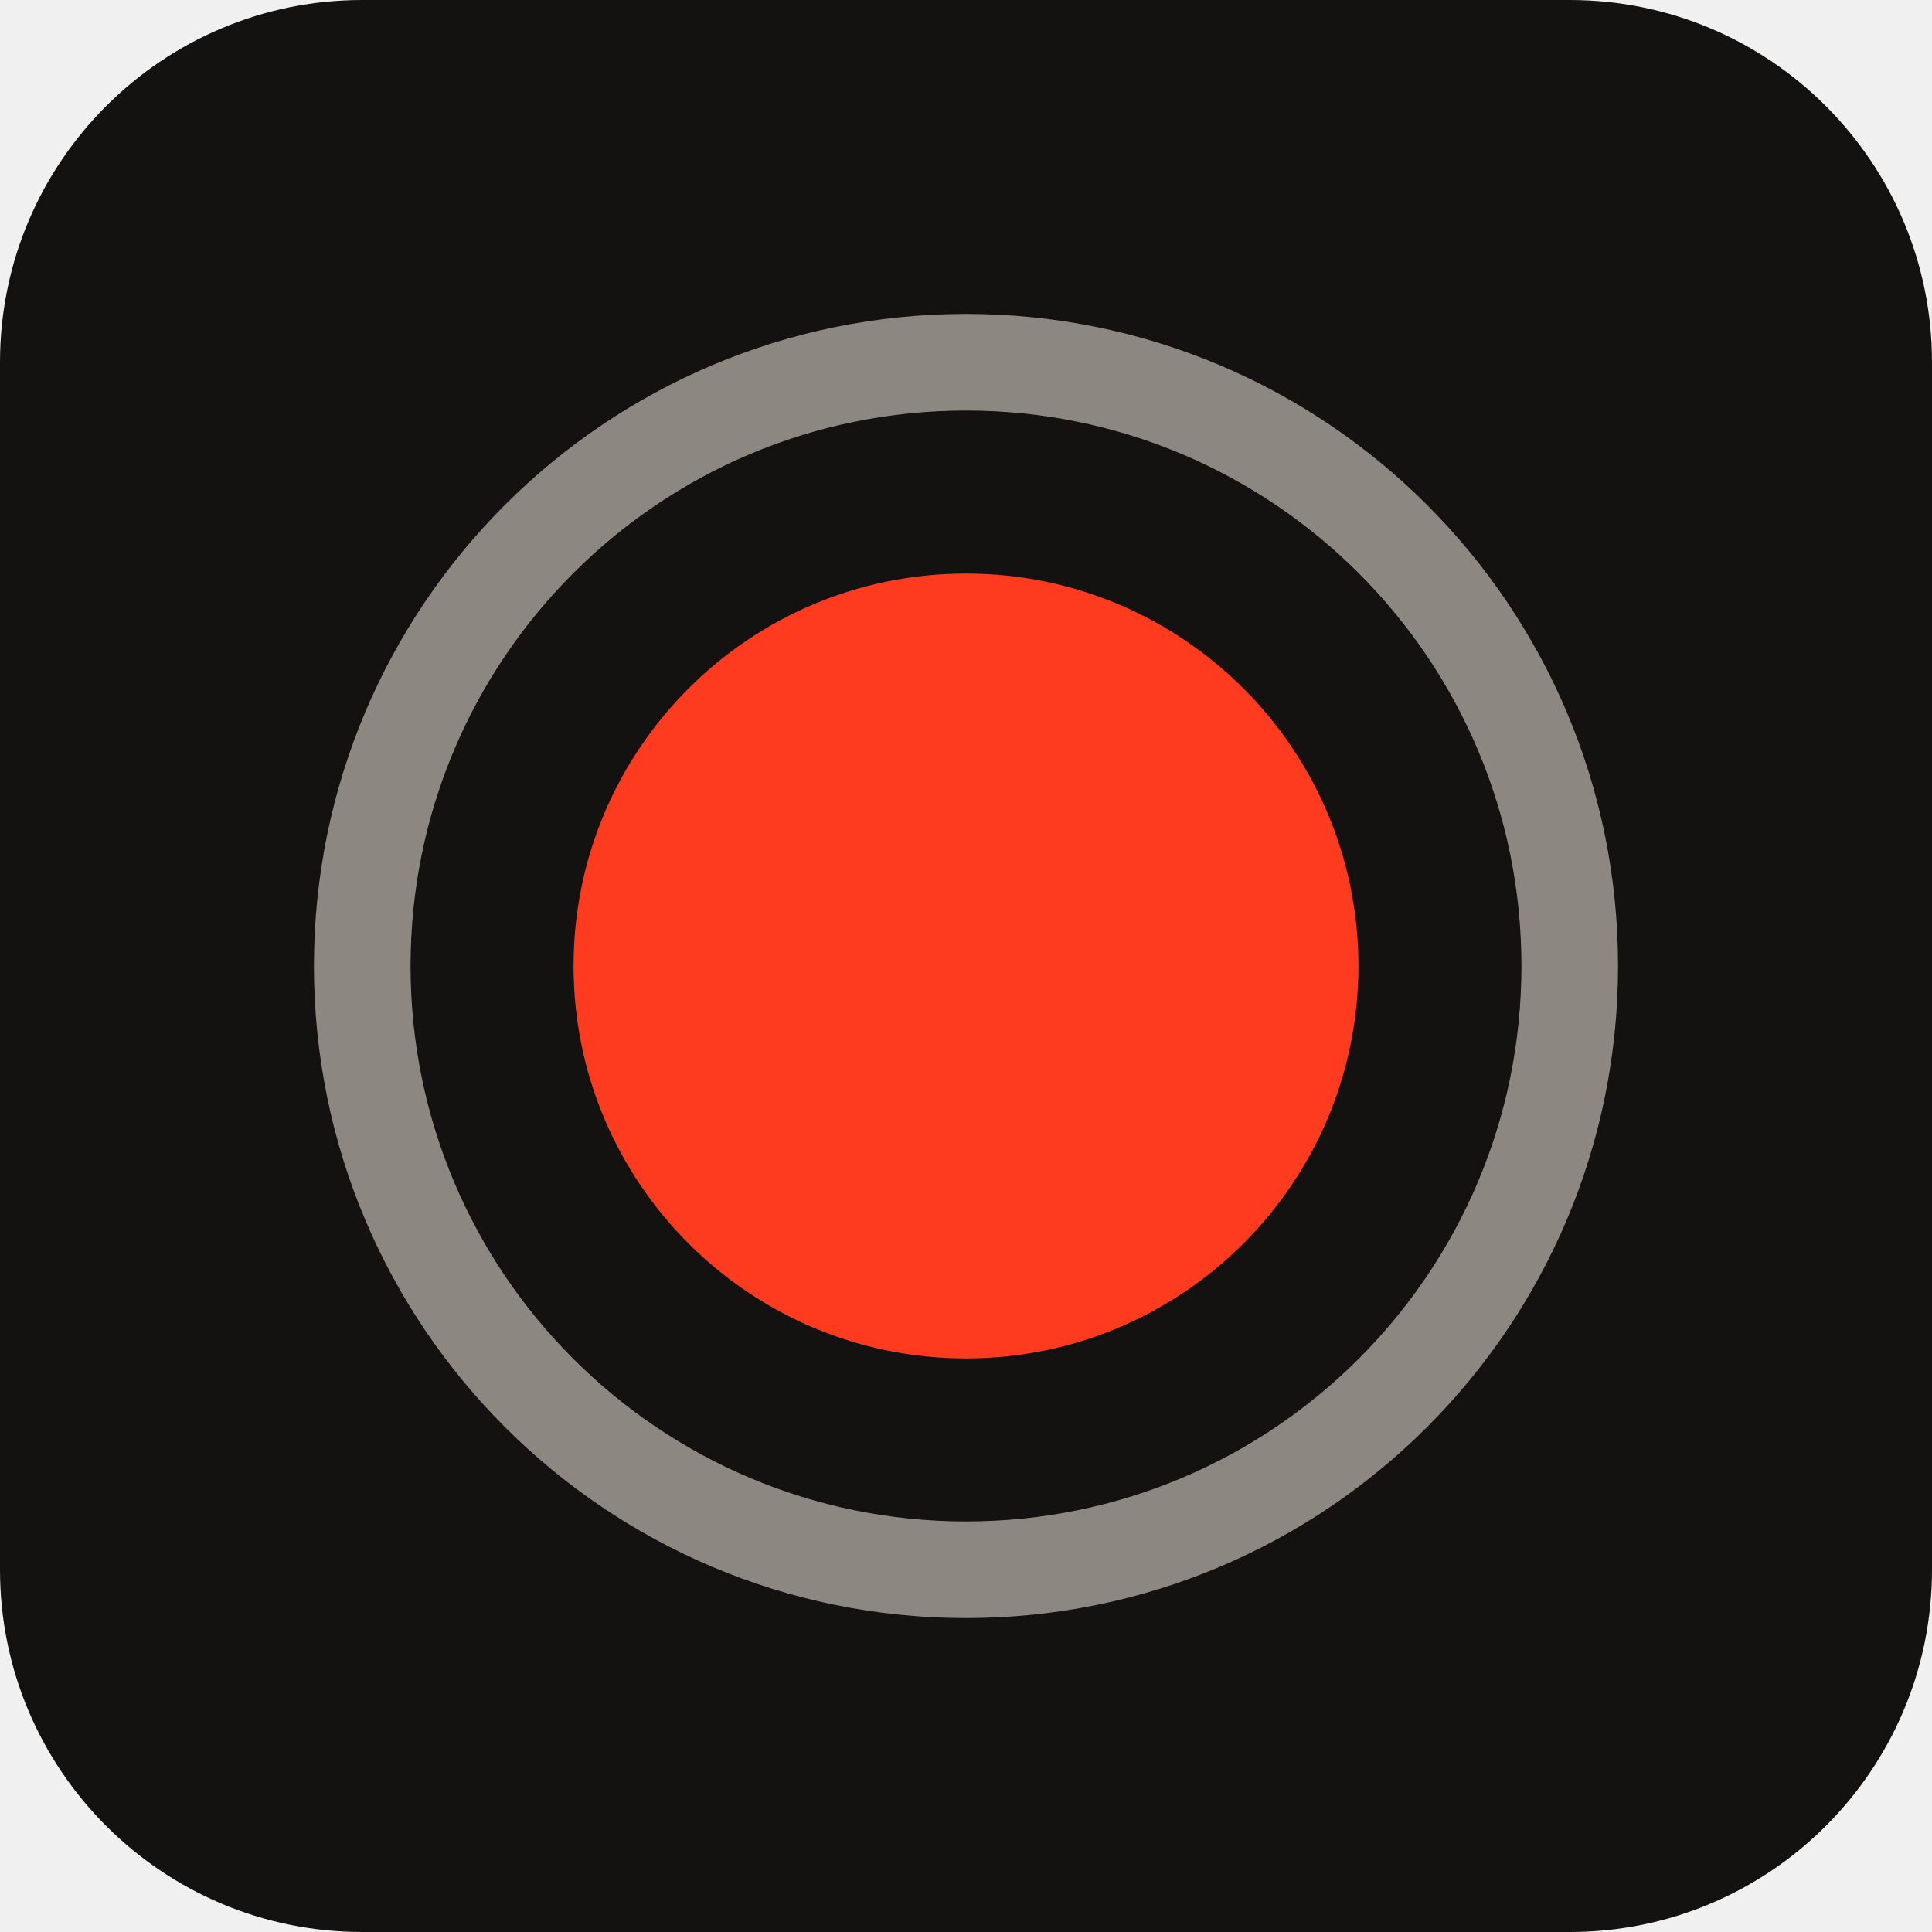
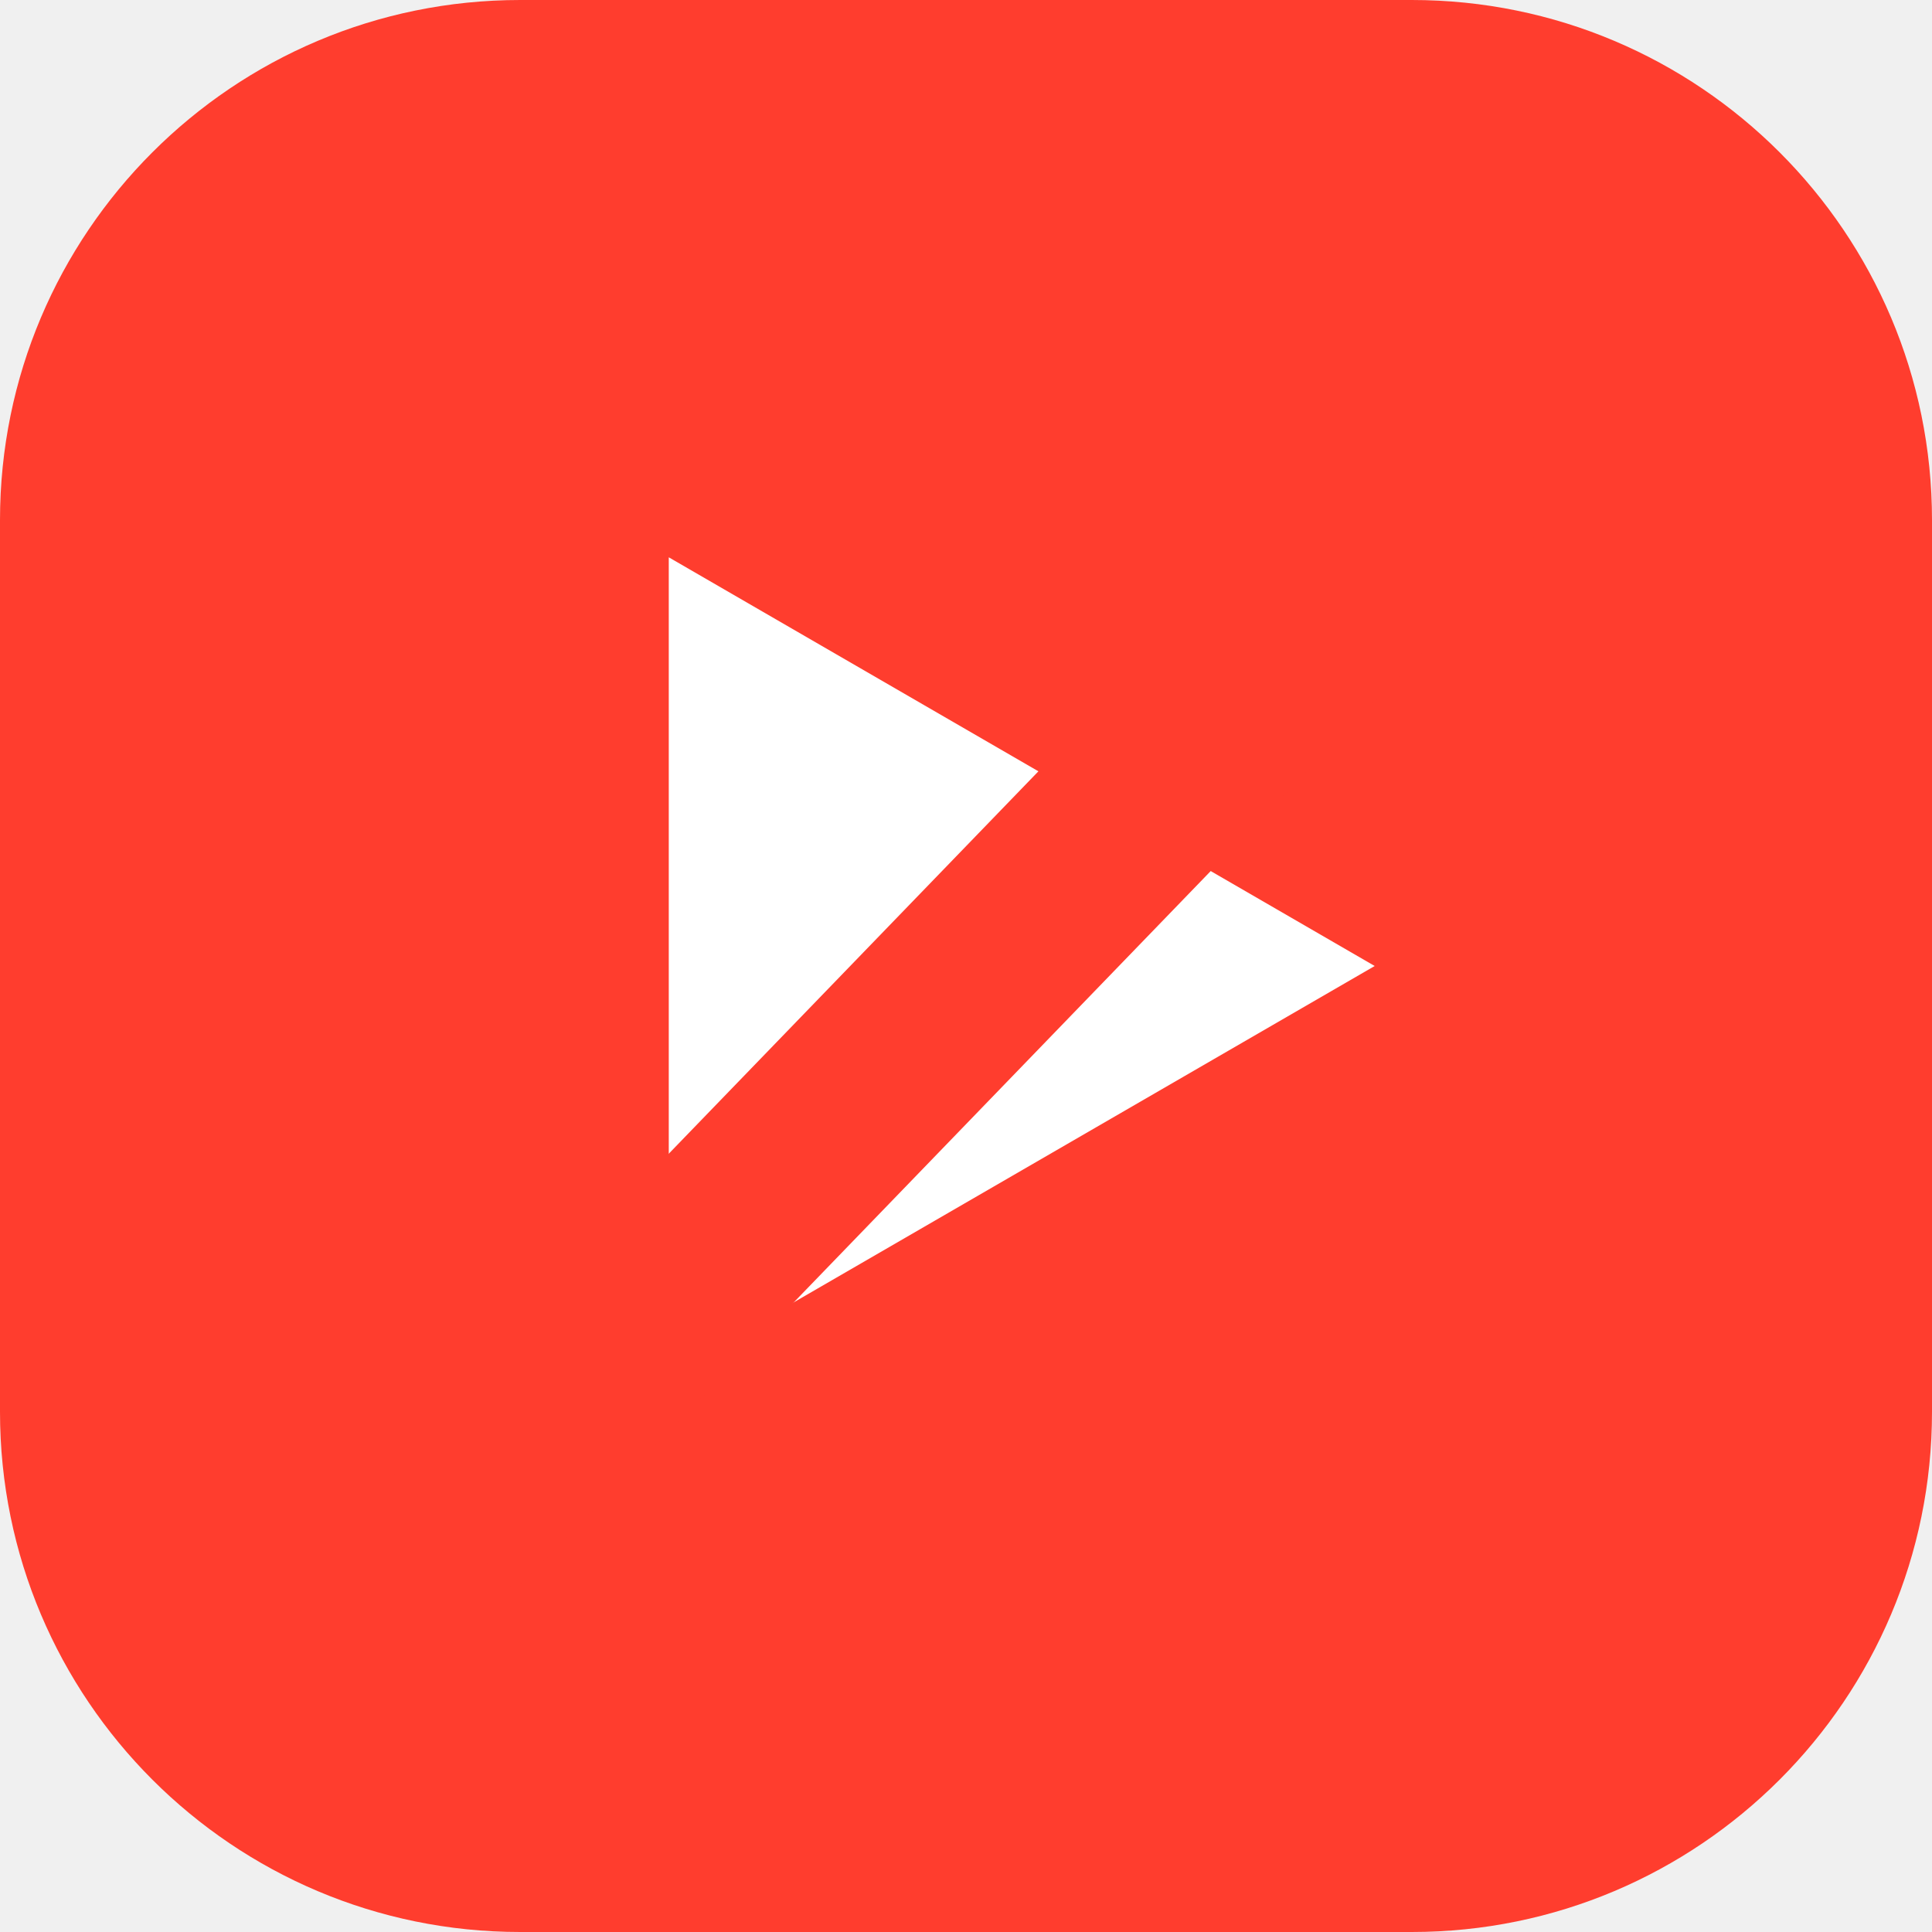
- <svg xmlns="http://www.w3.org/2000/svg" viewBox="0 0 32 32">
-   <rect width="32" height="32" rx="6" fill="#141210" />
-   <circle cx="16" cy="16" r="6.5" fill="#ff3b1f" />
-   <circle cx="16" cy="16" r="10" fill="none" stroke="#efe9df" stroke-width="1.6" opacity=".55" />
+ <svg xmlns="http://www.w3.org/2000/svg" viewBox="0 0 26 26">
+   <rect width="26" height="26" rx="7" fill="#ff3d2e" />
+   <path d="M9 7.5v11l9.5-5.5z" fill="#fff" />
+   <path d="M6 20.5 20.5 5.5" stroke="#ff3d2e" stroke-width="2.6" />
</svg>
